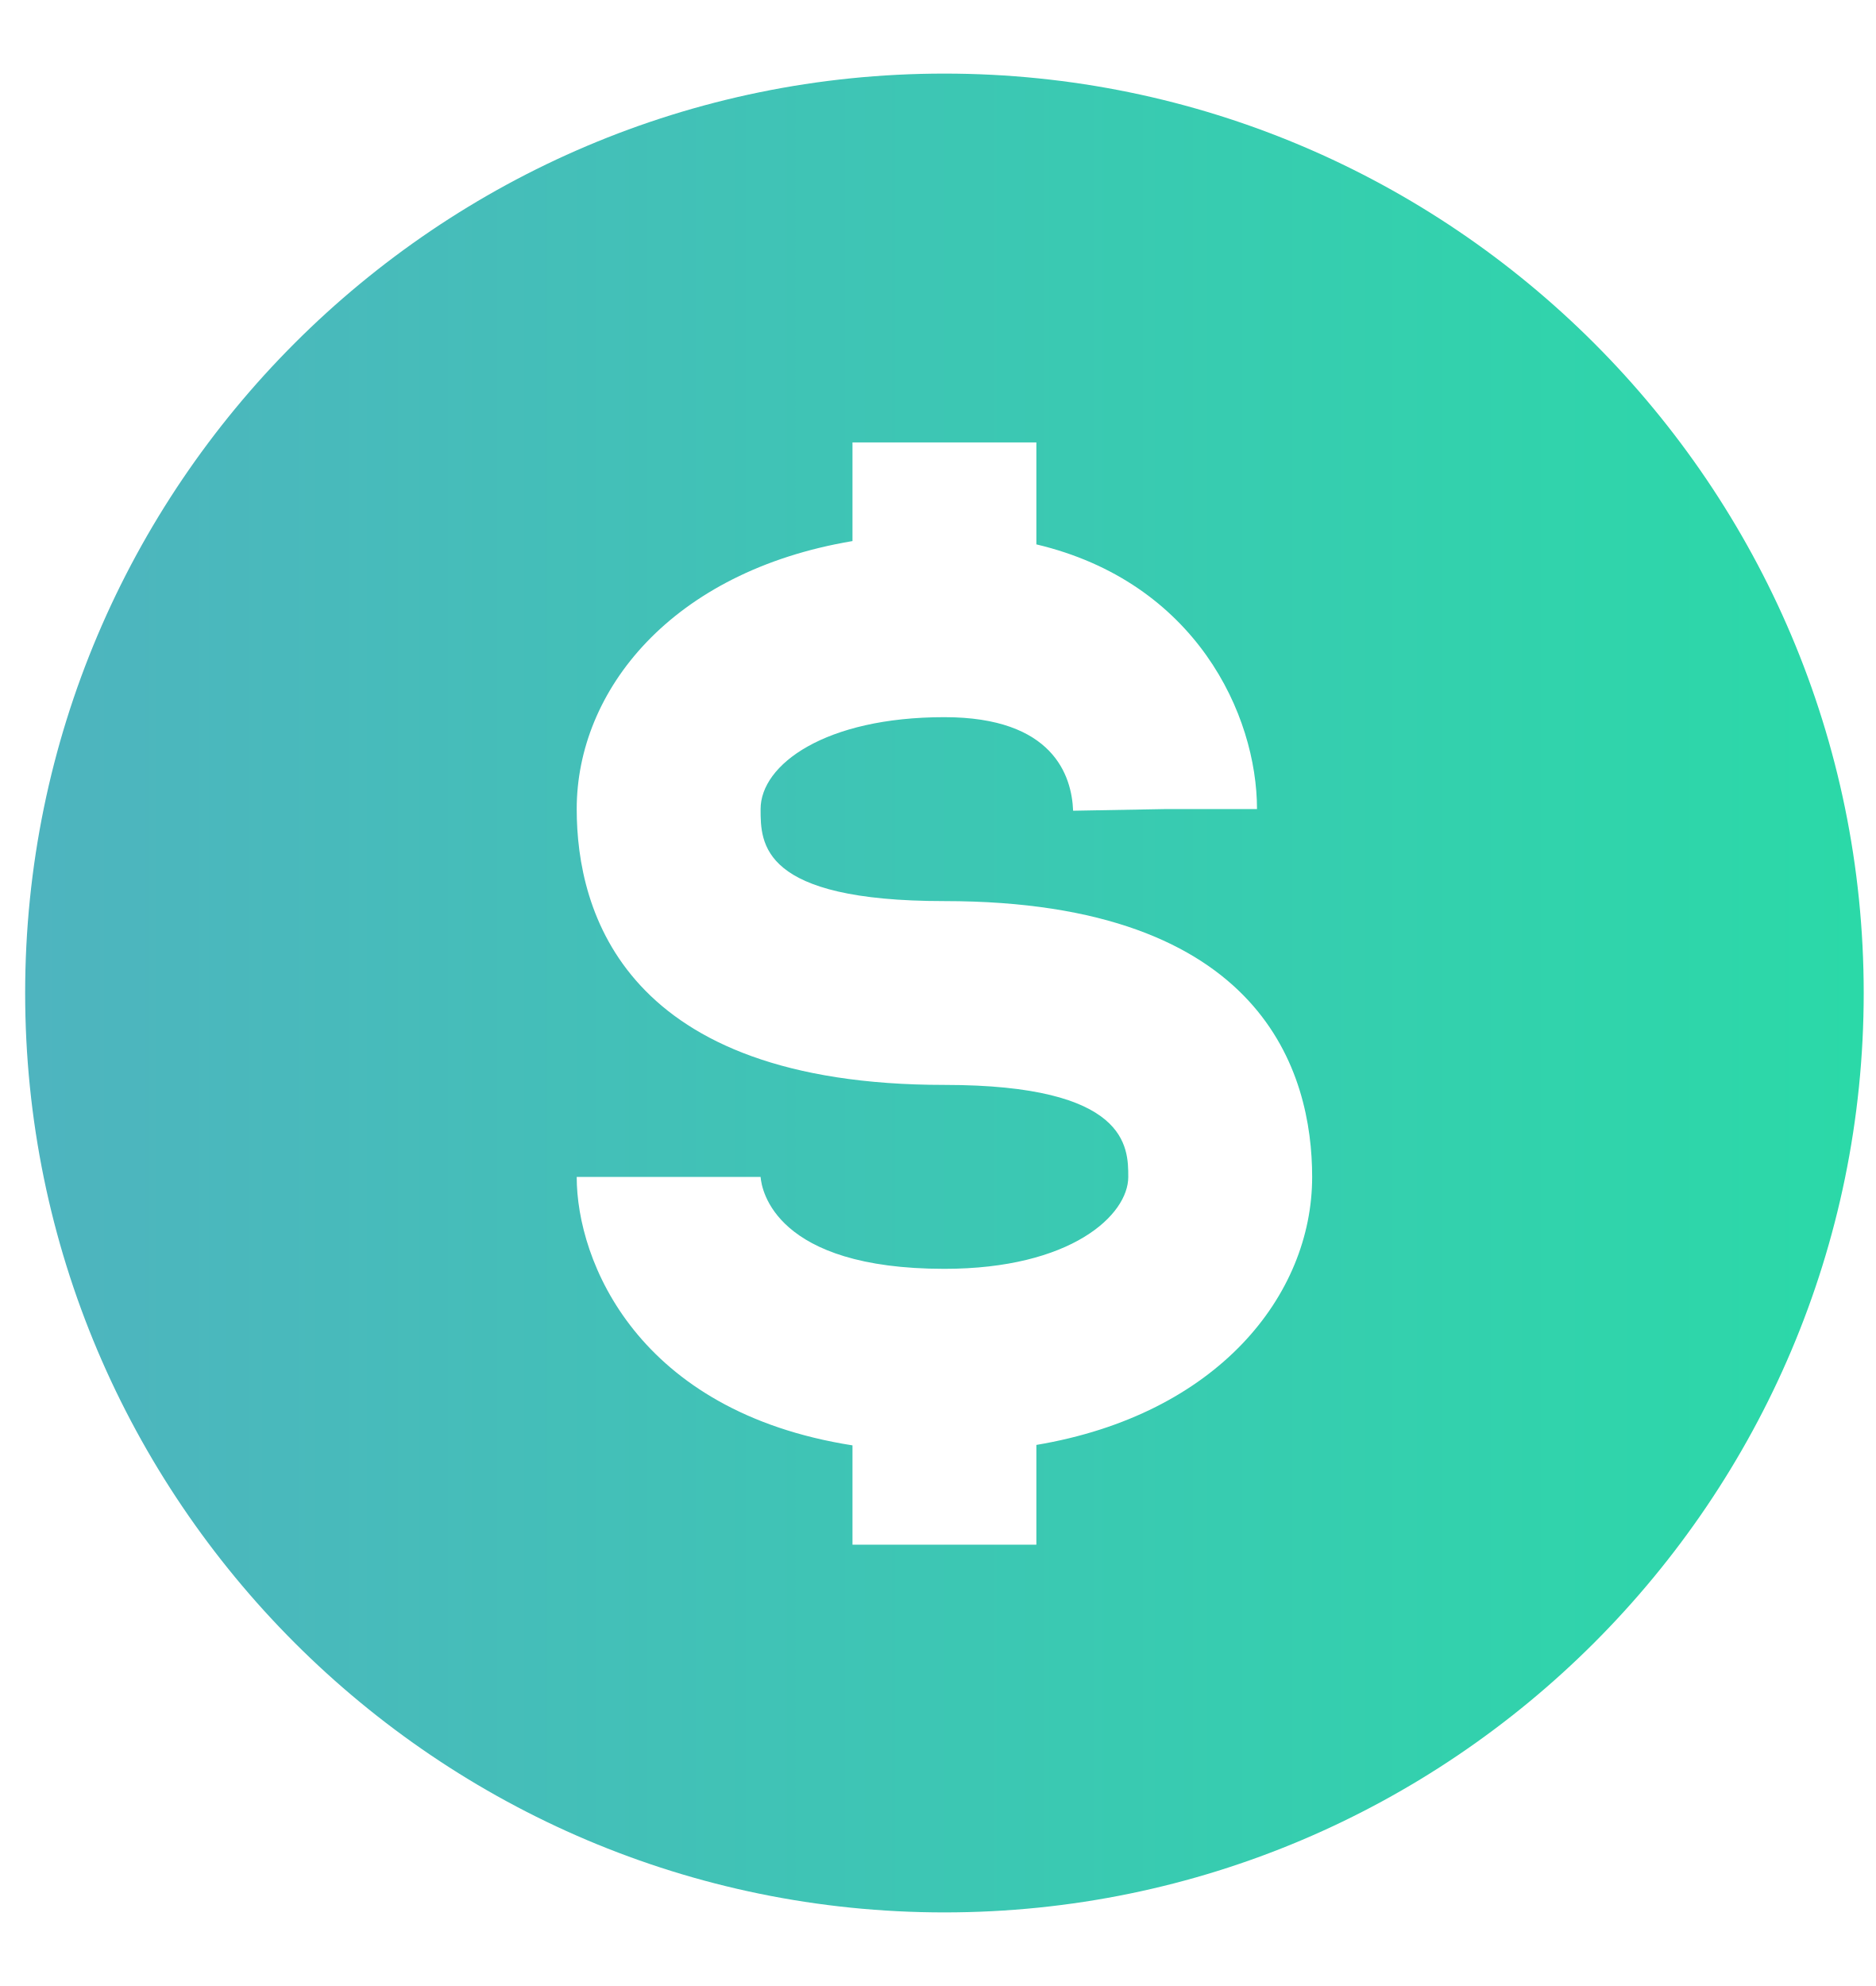
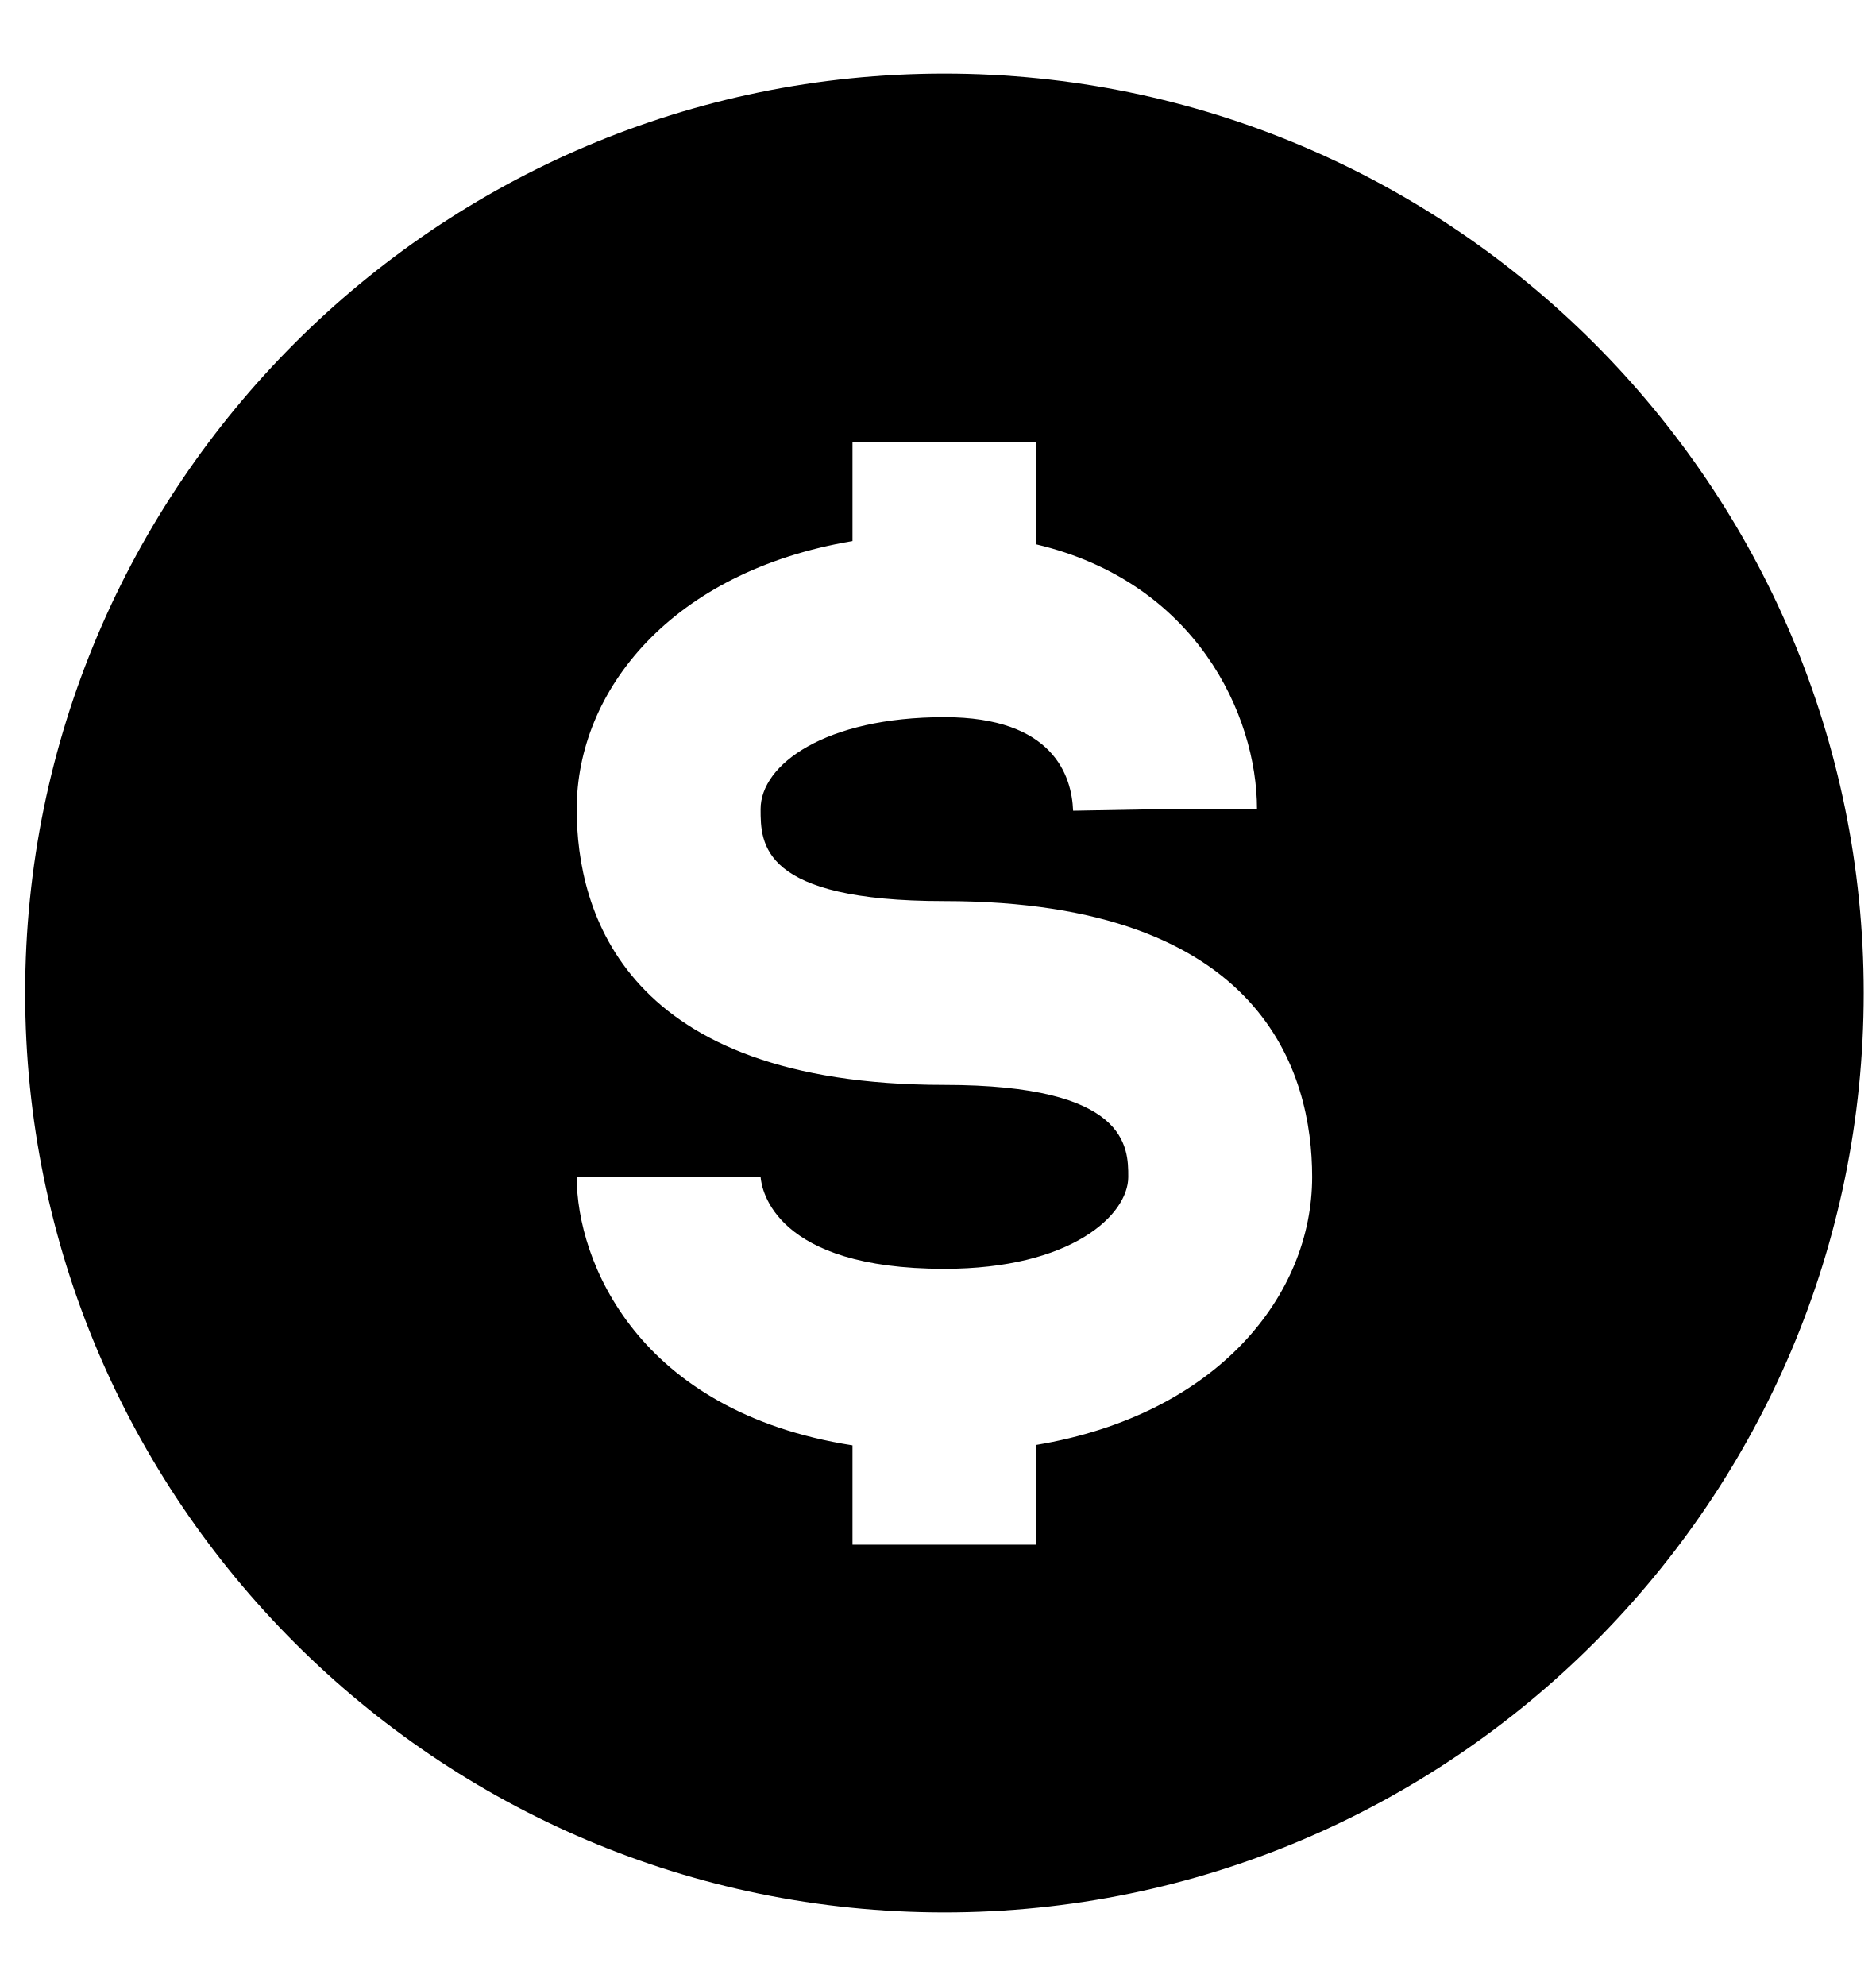
<svg xmlns="http://www.w3.org/2000/svg" width="17" height="18" viewBox="0 0 17 18" fill="none">
-   <path d="M8.561 0.667C3.966 0.667 0.228 4.405 0.228 9C0.228 13.595 3.966 17.333 8.561 17.333C13.156 17.333 16.895 13.595 16.895 9C16.895 4.405 13.156 0.667 8.561 0.667ZM9.395 13.096V14H7.728V13.1C5.779 12.794 5.228 11.432 5.228 10.667H6.895C6.904 10.786 7.027 11.5 8.561 11.5C9.711 11.5 10.228 11.012 10.228 10.667C10.228 10.397 10.228 9.833 8.561 9.833C5.661 9.833 5.228 8.267 5.228 7.333C5.228 6.26 6.085 5.18 7.728 4.904V4.01H9.395V4.934C10.84 5.276 11.395 6.478 11.395 7.333H10.561L9.728 7.348C9.716 7.032 9.549 6.5 8.561 6.5C7.479 6.5 6.895 6.93 6.895 7.333C6.895 7.645 6.895 8.167 8.561 8.167C11.461 8.167 11.895 9.733 11.895 10.667C11.895 11.74 11.037 12.82 9.395 13.096Z" fill="url(#paint0_linear_136_3164)" />
+   <path d="M8.561 0.667C3.966 0.667 0.228 4.405 0.228 9C0.228 13.595 3.966 17.333 8.561 17.333C13.156 17.333 16.895 13.595 16.895 9C16.895 4.405 13.156 0.667 8.561 0.667ZM9.395 13.096V14H7.728V13.1C5.779 12.794 5.228 11.432 5.228 10.667H6.895C6.904 10.786 7.027 11.5 8.561 11.5C9.711 11.5 10.228 11.012 10.228 10.667C10.228 10.397 10.228 9.833 8.561 9.833C5.661 9.833 5.228 8.267 5.228 7.333C5.228 6.26 6.085 5.18 7.728 4.904V4.01H9.395V4.934C10.84 5.276 11.395 6.478 11.395 7.333H10.561L9.728 7.348C9.716 7.032 9.549 6.5 8.561 6.5C7.479 6.5 6.895 6.93 6.895 7.333C6.895 7.645 6.895 8.167 8.561 8.167C11.461 8.167 11.895 9.733 11.895 10.667C11.895 11.74 11.037 12.82 9.395 13.096Z" fill="currentColor" />
  <defs>
    <linearGradient id="paint0_linear_136_3164" x1="0.228" y1="9" x2="16.895" y2="9" gradientUnits="userSpaceOnUse">
      <stop stop-color="#4EB4BF" />
      <stop offset="1" stop-color="#2BD9A8" />
    </linearGradient>
  </defs>
</svg>
